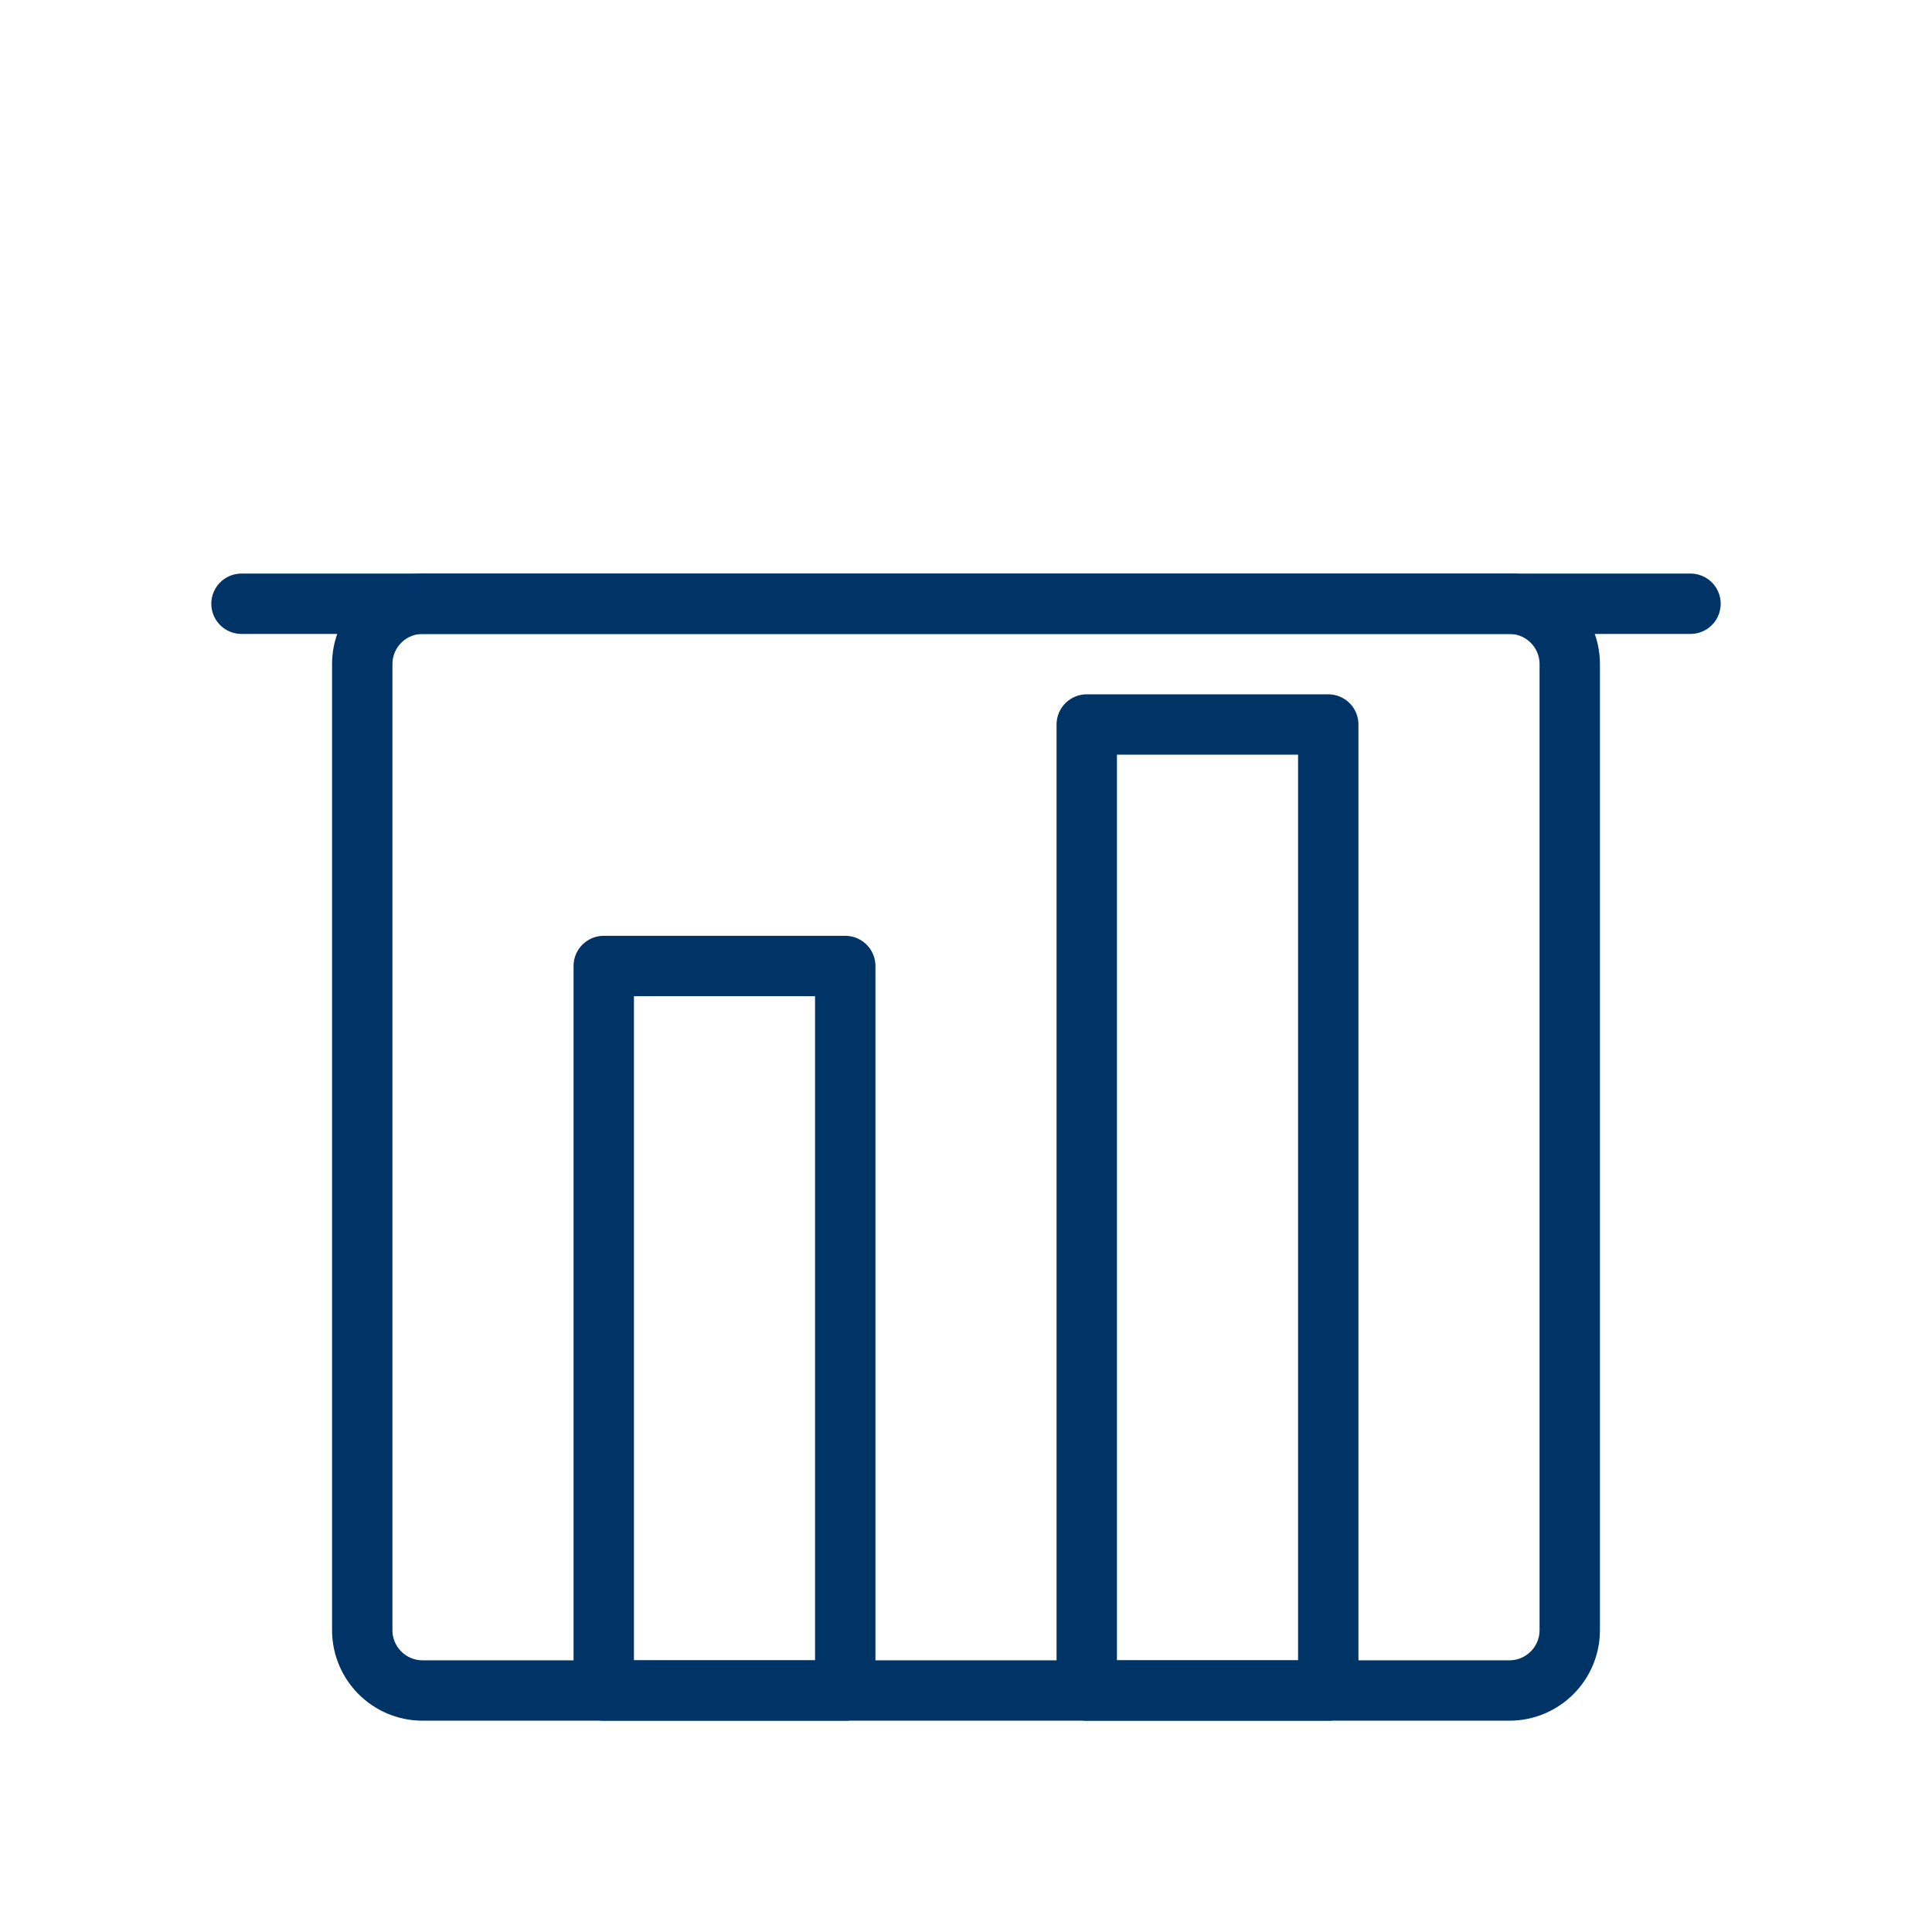
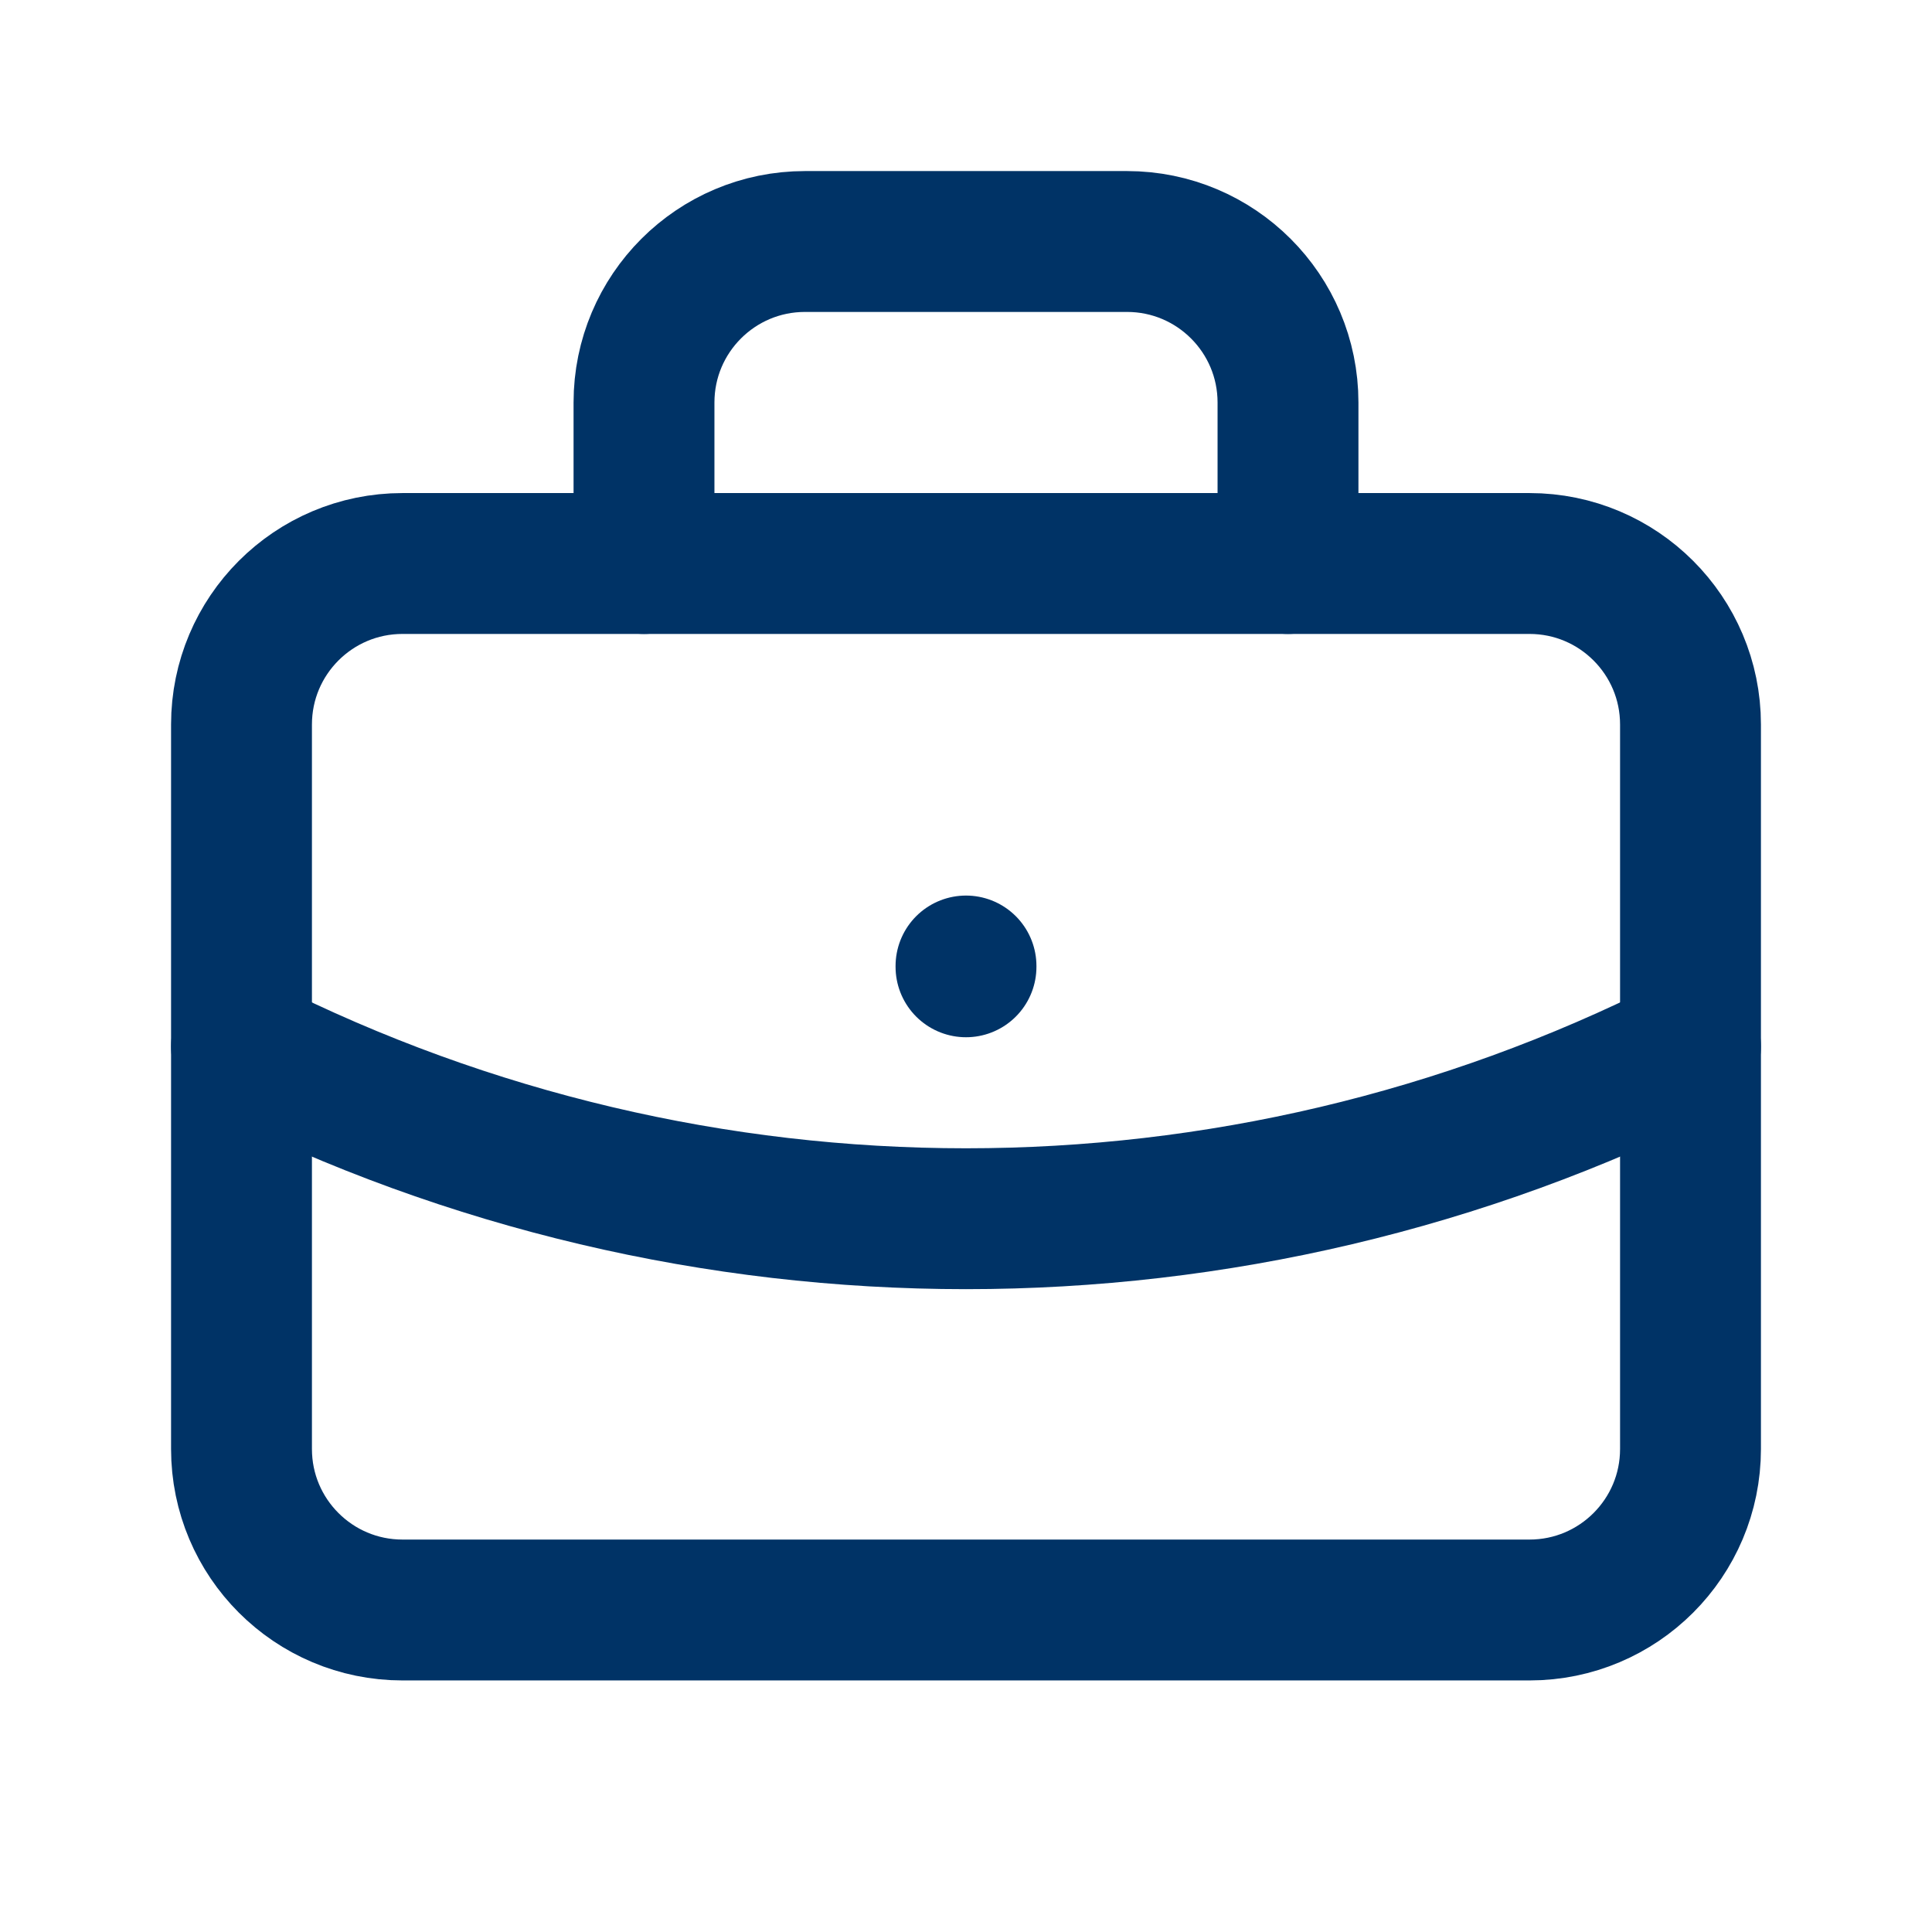
- <svg xmlns="http://www.w3.org/2000/svg" viewBox="0 0 64 64" fill="none" stroke="#003366" stroke-width="2" stroke-linecap="round" stroke-linejoin="round">
-   <rect x="12" y="20" width="40" height="36" rx="2" />
-   <path d="M20 32h8v24h-8z" />
-   <path d="M36 24h8v32h-8z" />
-   <path d="M8 20h48" />
+ <svg xmlns="http://www.w3.org/2000/svg" viewBox="0 0 24 24" fill="none" stroke="#003366" stroke-width="1.75" stroke-linecap="round" stroke-linejoin="round">
+   <path d="M3 9a2 2 0 0 1 2 -2h14a2 2 0 0 1 2 2v9a2 2 0 0 1 -2 2h-14a2 2 0 0 1 -2 -2l0 -9" />
+   <path d="M8 7v-2a2 2 0 0 1 2 -2h4a2 2 0 0 1 2 2v2" />
+   <path d="M12 12l0 .01" />
+   <path d="M3 13a20 20 0 0 0 18 0" />
</svg>
